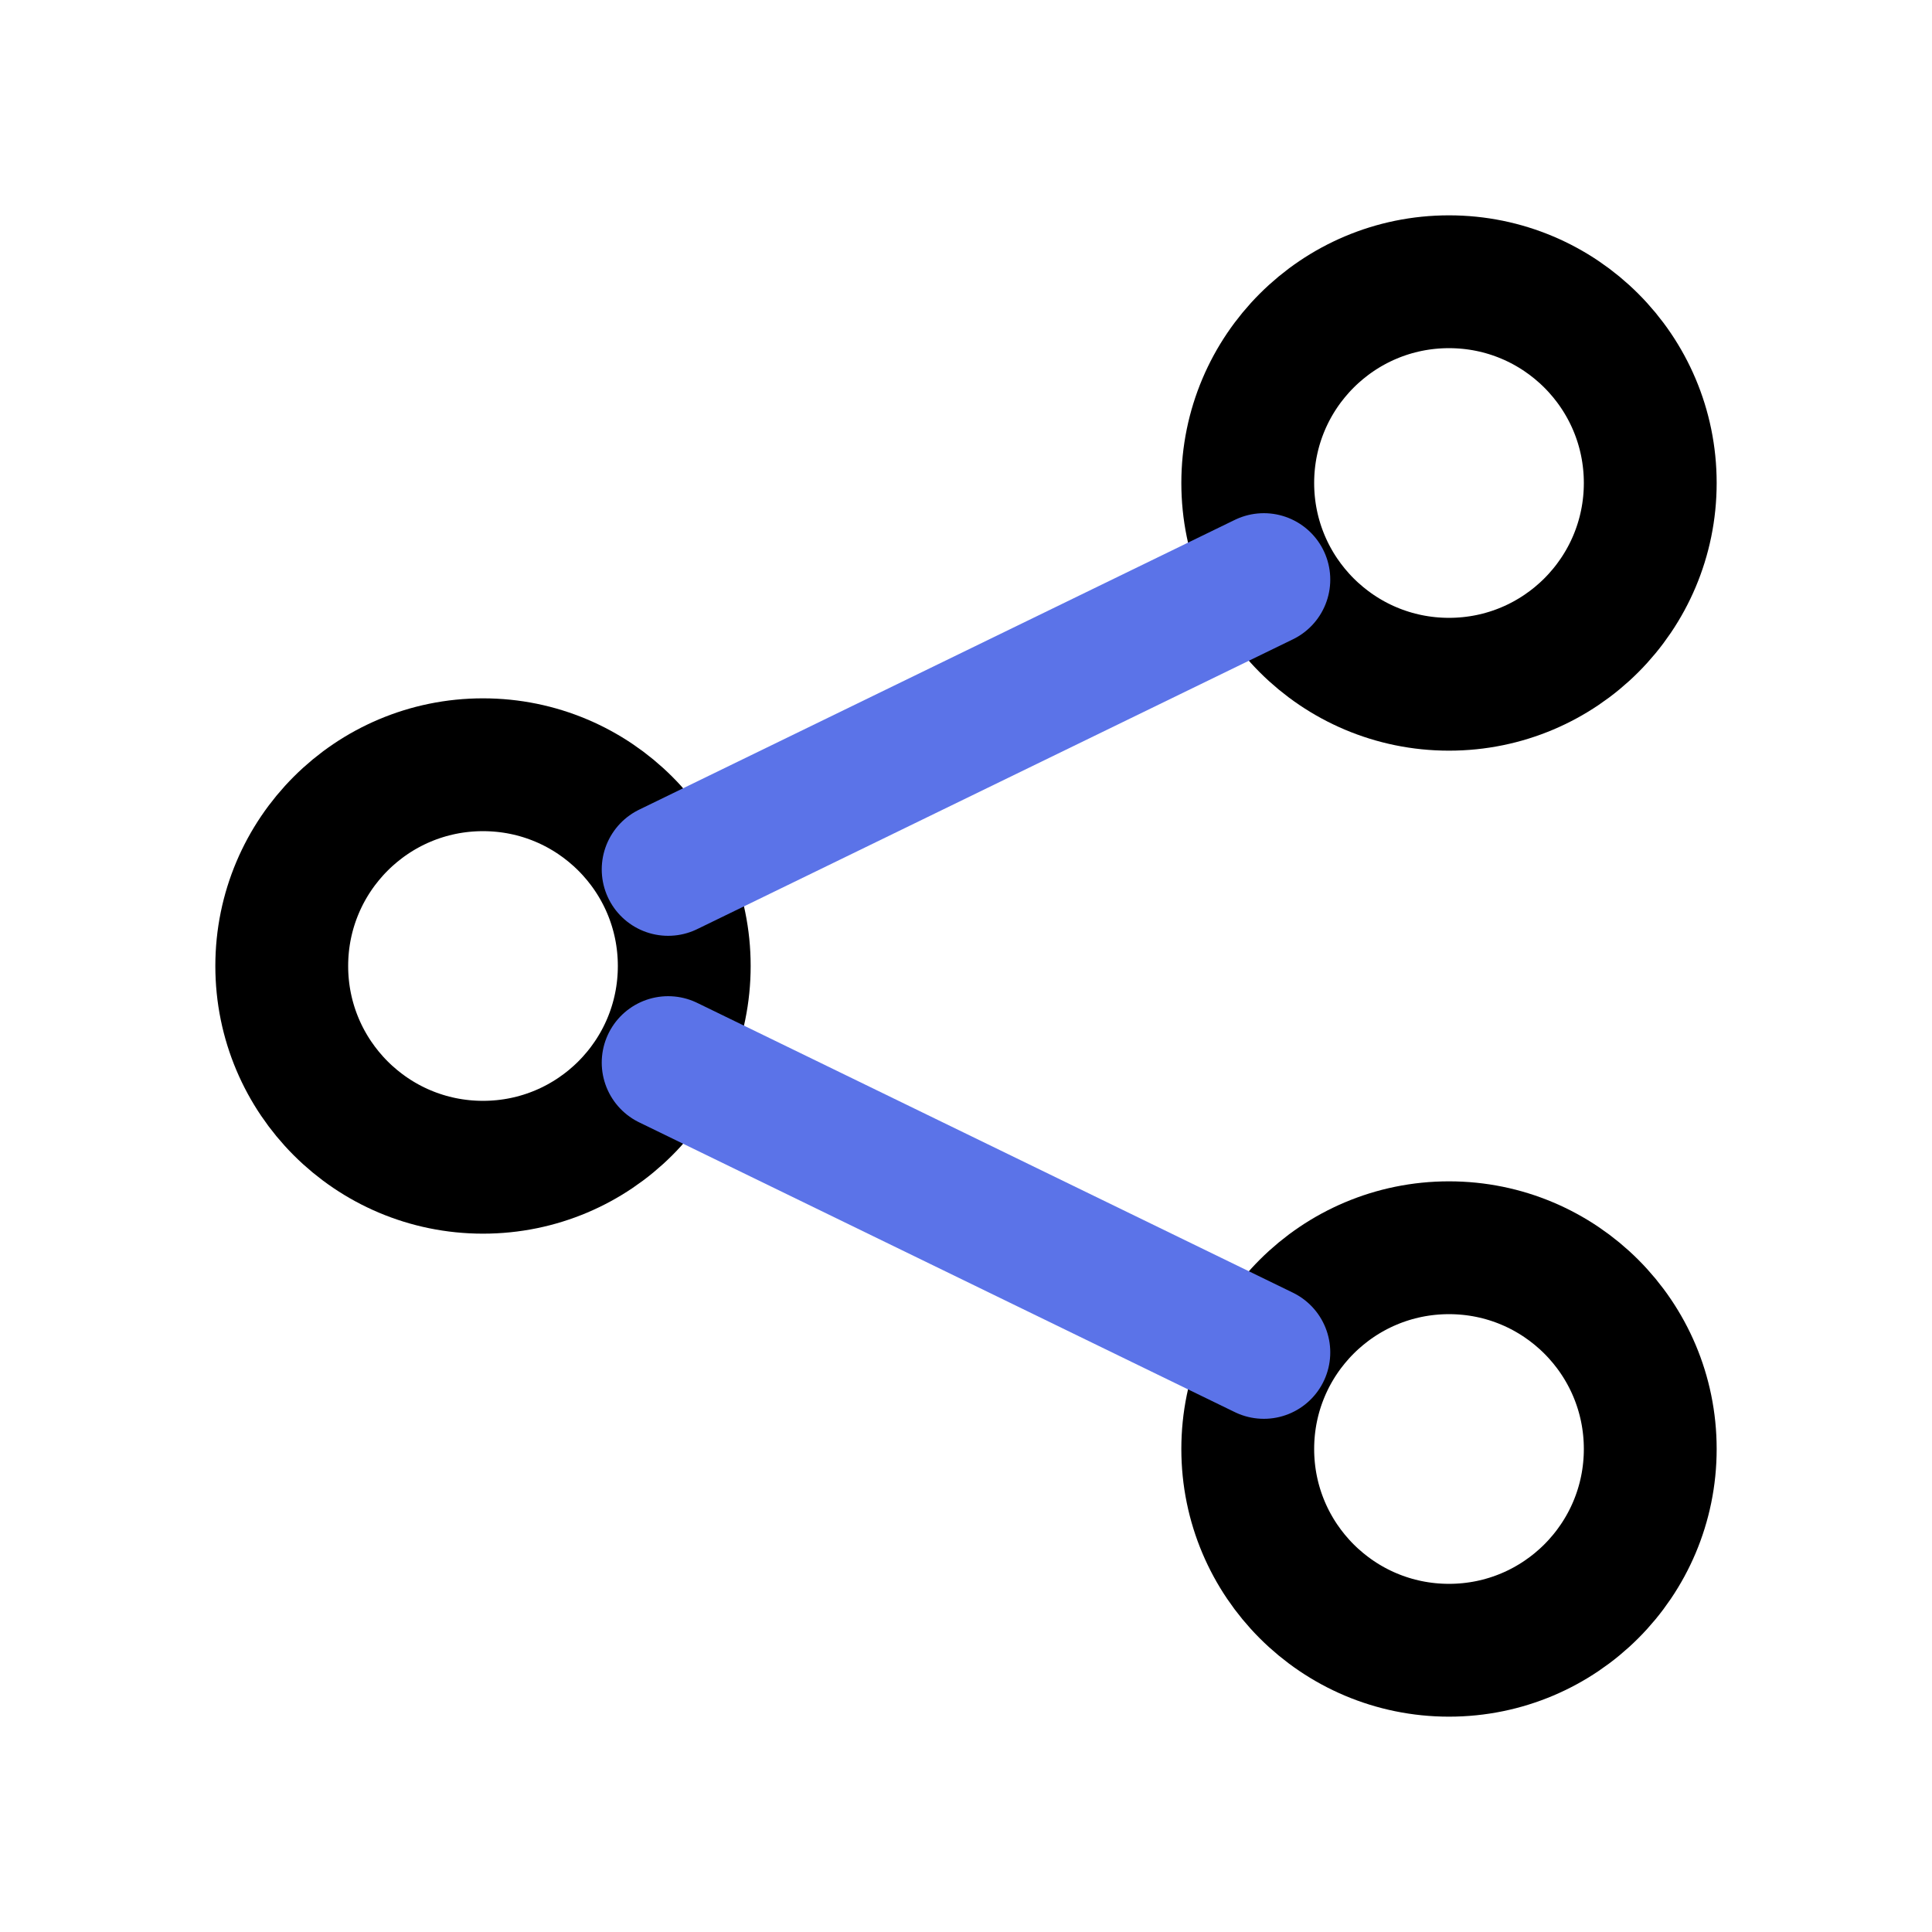
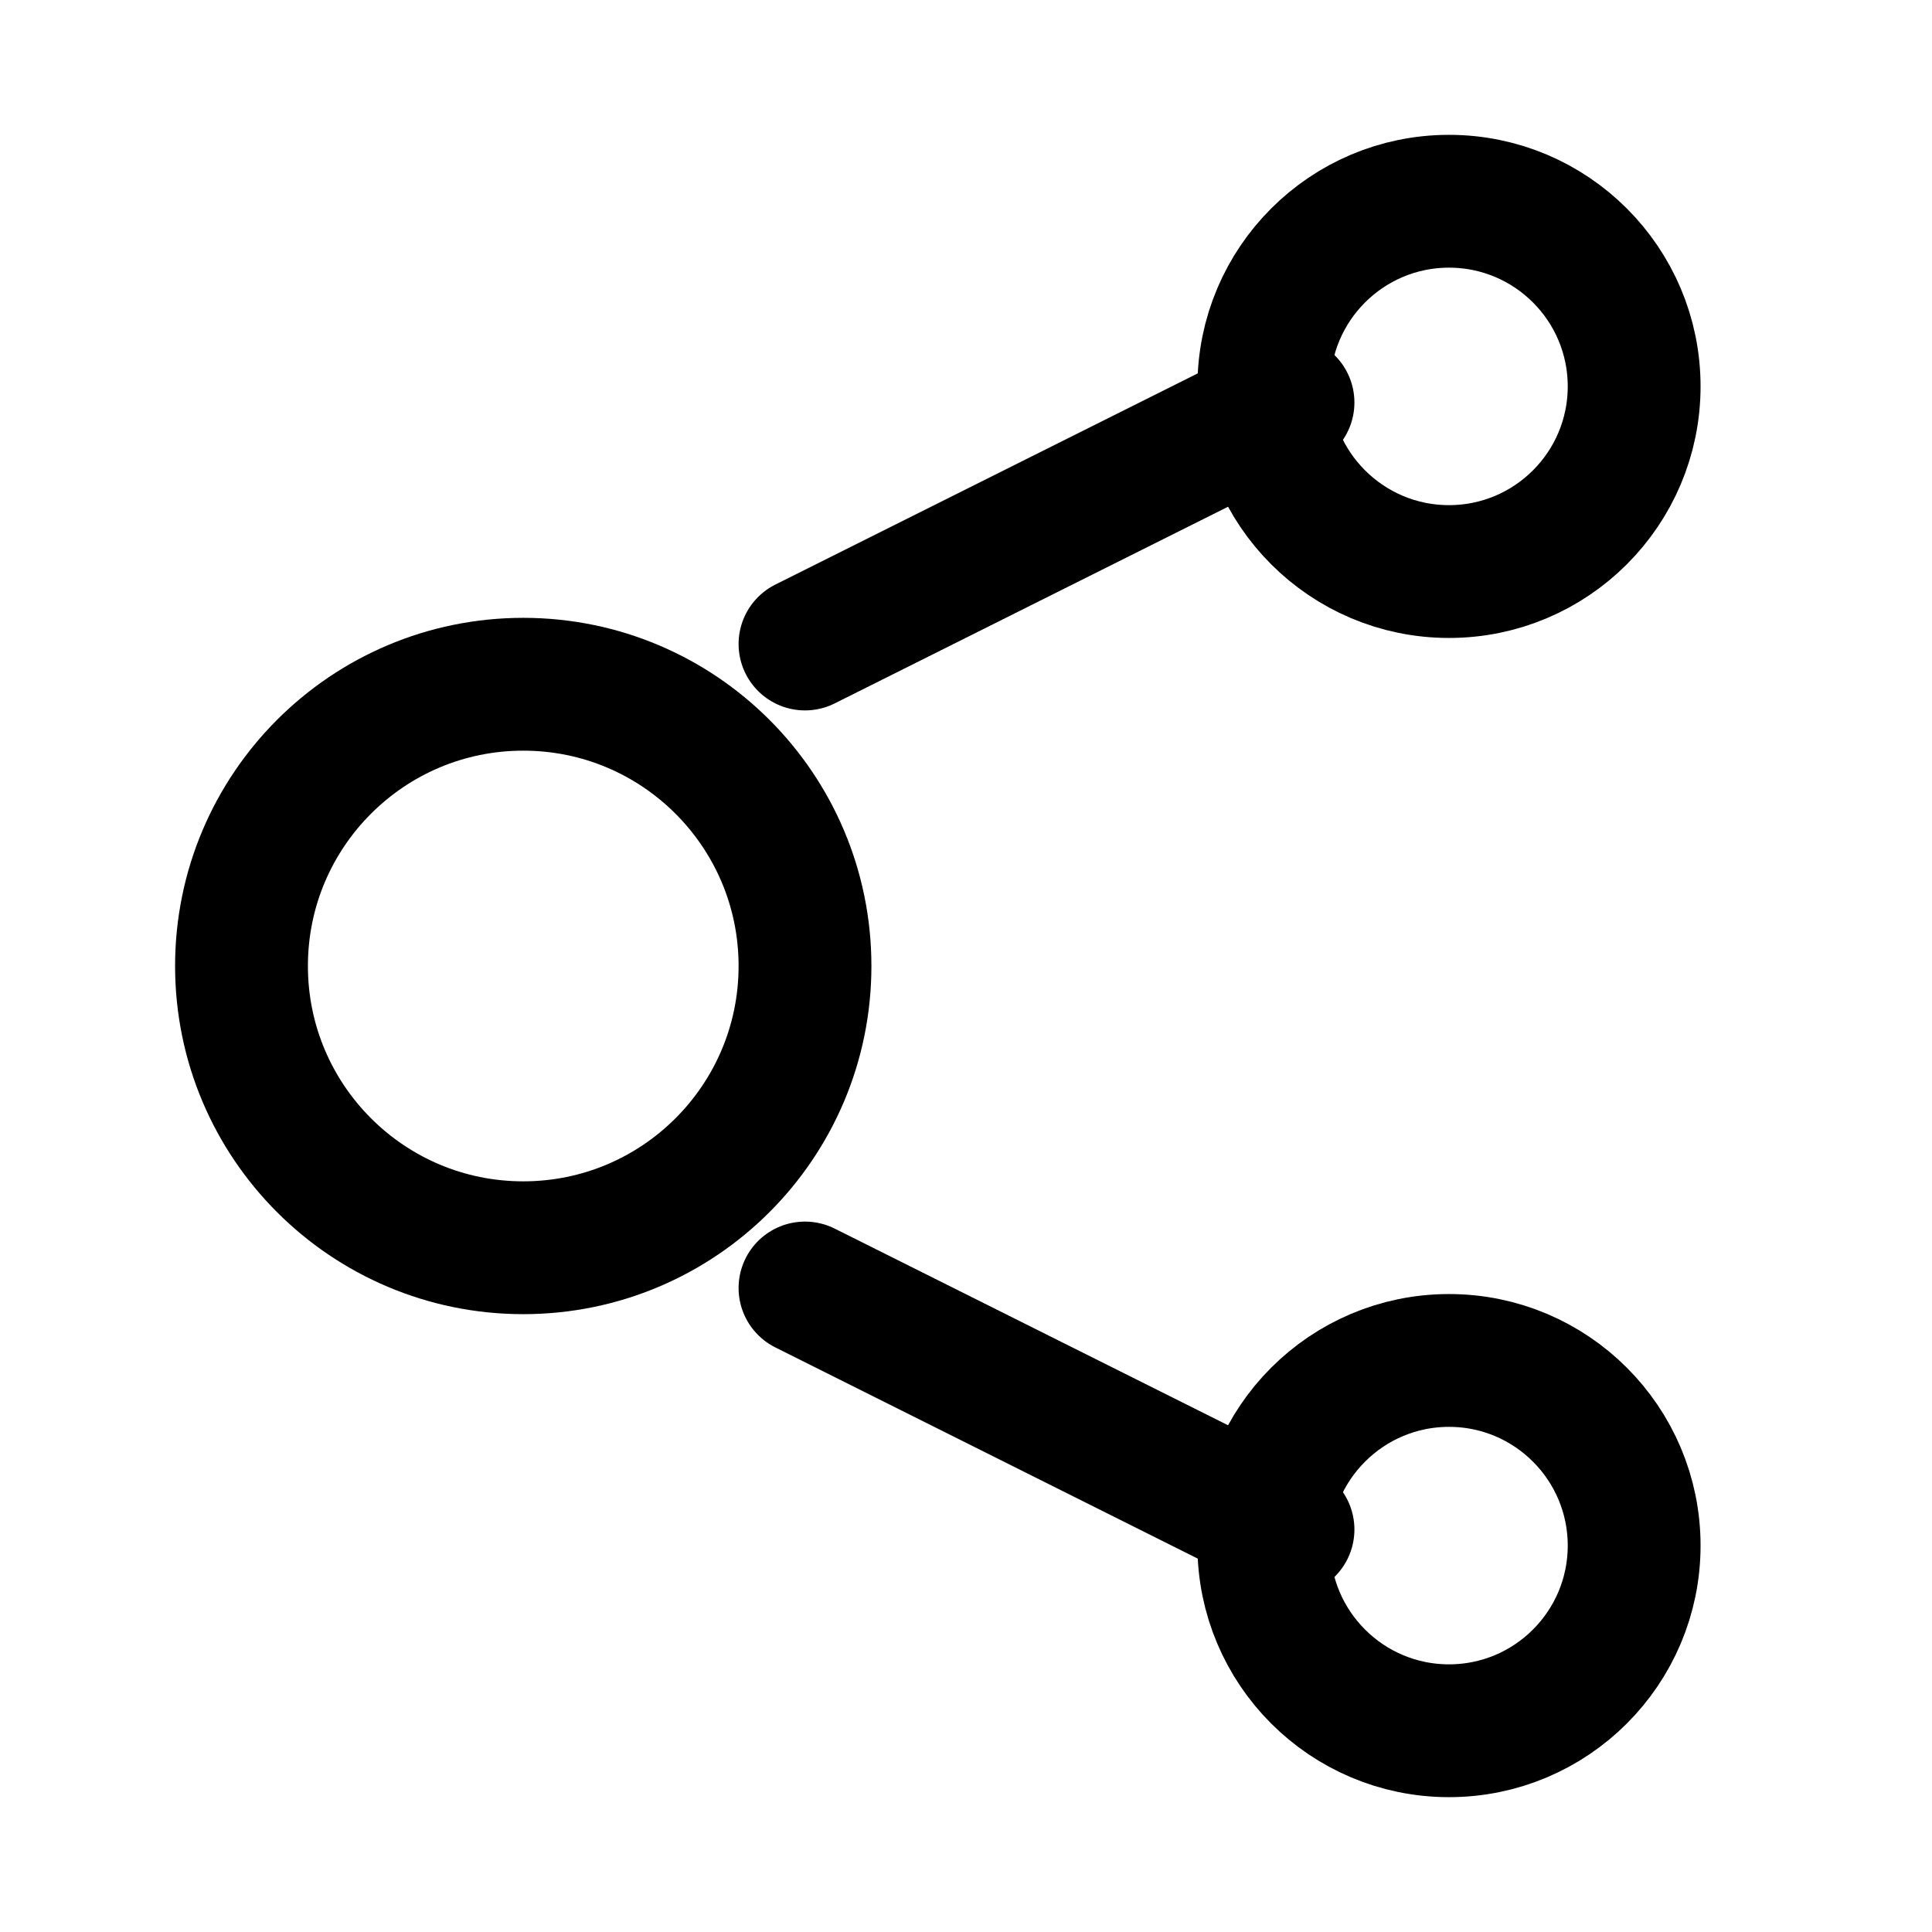
- <svg xmlns="http://www.w3.org/2000/svg" viewBox="0 0 24 24">
-   <path d="M8.5 12 C8.5 13.381 7.381 14.5 6 14.5 C4.619 14.5 3.5 13.381 3.5 12 C3.5 10.619 4.619 9.5 6 9.5 C7.381 9.5 8.5 10.619 8.5 12 Z" fill="none" stroke="currentColor" stroke-width="1.65" stroke-linecap="round" stroke-linejoin="round" />
-   <path d="M20.5 6 C20.5 7.381 19.381 8.5 18 8.5 C16.619 8.5 15.5 7.381 15.5 6 C15.5 4.619 16.619 3.5 18 3.5 C19.381 3.5 20.5 4.619 20.5 6 Z" fill="none" stroke="currentColor" stroke-width="1.65" stroke-linecap="round" stroke-linejoin="round" />
-   <path d="M20.5 18 C20.5 19.381 19.381 20.5 18 20.5 C16.619 20.5 15.5 19.381 15.5 18 C15.5 16.619 16.619 15.5 18 15.5 C19.381 15.5 20.5 16.619 20.5 18 Z" fill="none" stroke="currentColor" stroke-width="1.65" stroke-linecap="round" stroke-linejoin="round" />
-   <path d="M8.3 10.8 L15.7 7.2 M8.3 13.2 L15.7 16.8" fill="none" stroke="#5b73e8" stroke-width="1.65" stroke-linecap="round" stroke-linejoin="round" />
+ <svg xmlns="http://www.w3.org/2000/svg" viewBox="0 0 24 24" fill="none" stroke="currentColor" stroke-width="1.65" stroke-linecap="round" stroke-linejoin="round">
+   <path d="M10 8 L16 5 M10 16 L16 19" stroke="currentColor" fill="none" />
+   <path d="M10.0 12 C10.0 13.933 8.433 15.5 6.5 15.5 C4.567 15.5 3.0 13.933 3.0 12 C3.0 10.067 4.567 8.5 6.5 8.5 C8.433 8.5 10.0 10.067 10.0 12 Z" stroke="currentColor" fill="none" />
+   <path d="M20.3 4.8 C20.3 6.07 19.27 7.1 18 7.1 C16.73 7.1 15.7 6.07 15.7 4.8 C15.7 3.53 16.73 2.5 18 2.5 C19.27 2.5 20.3 3.53 20.3 4.8 Z" stroke="currentColor" fill="none" />
+   <path d="M20.3 19.2 C20.3 20.47 19.27 21.5 18 21.5 C16.73 21.5 15.7 20.47 15.7 19.2 C15.7 17.93 16.73 16.9 18 16.9 C19.27 16.9 20.3 17.93 20.3 19.2 Z" stroke="currentColor" fill="none" />
</svg>
